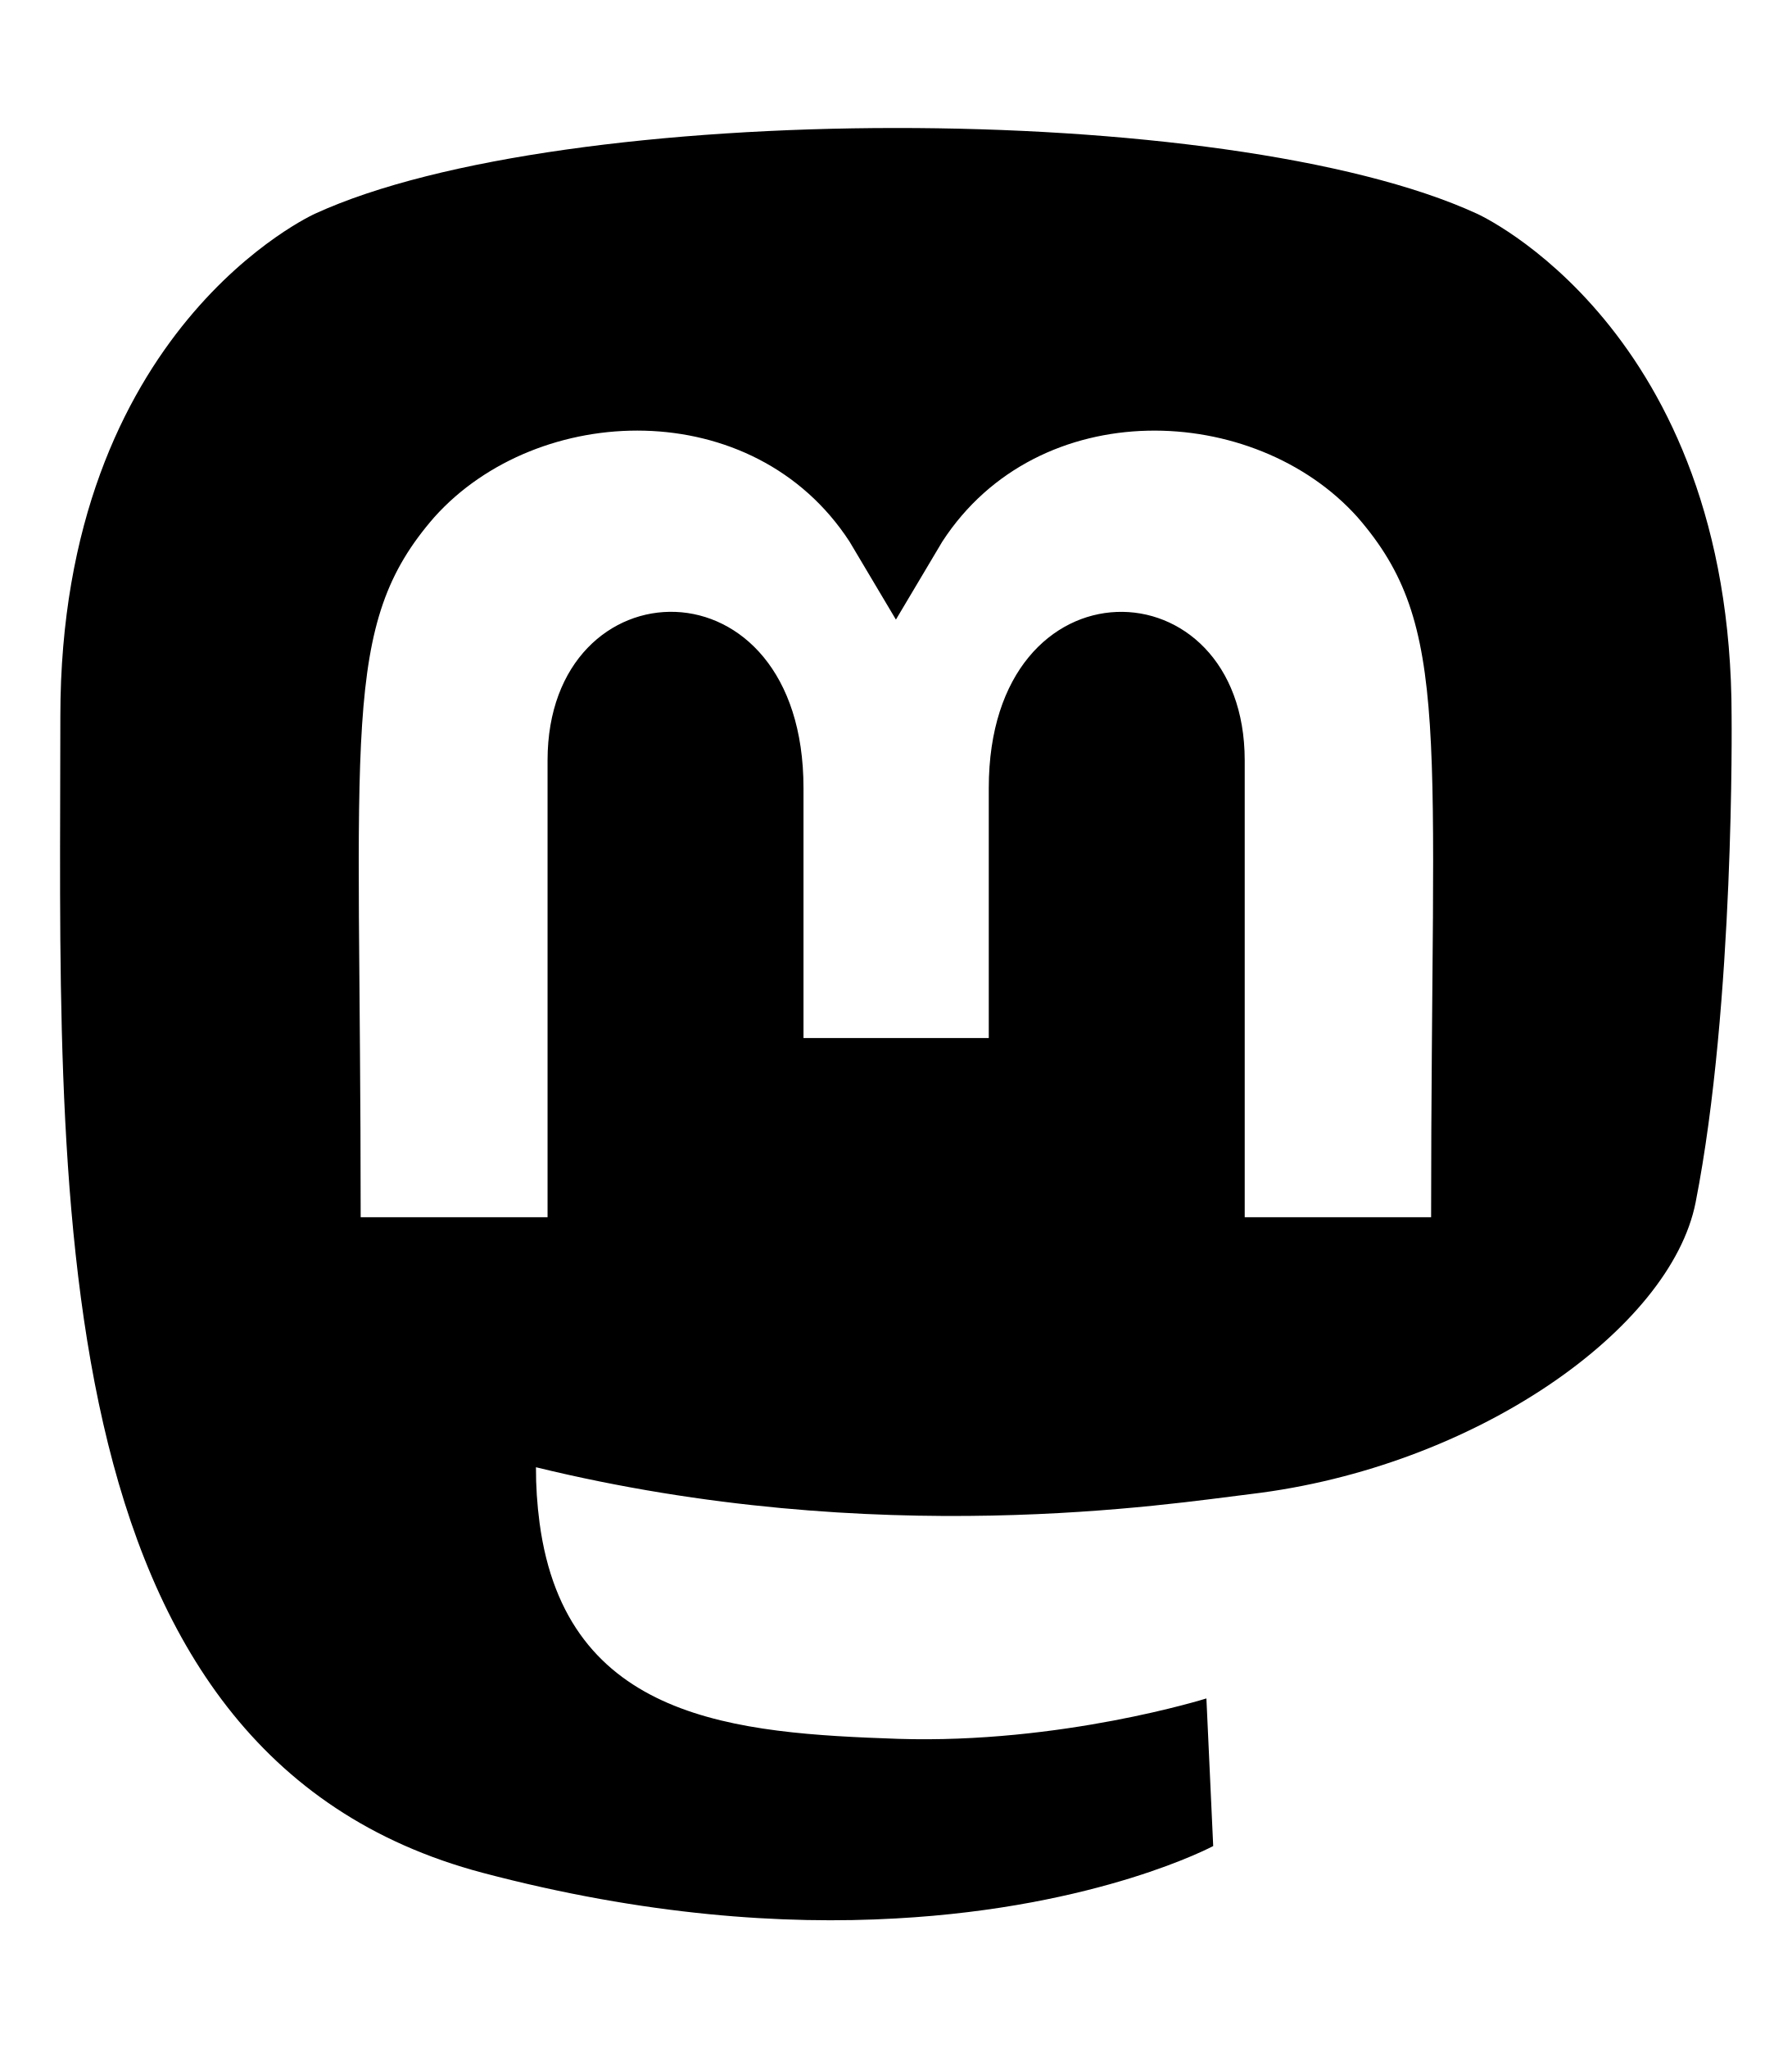
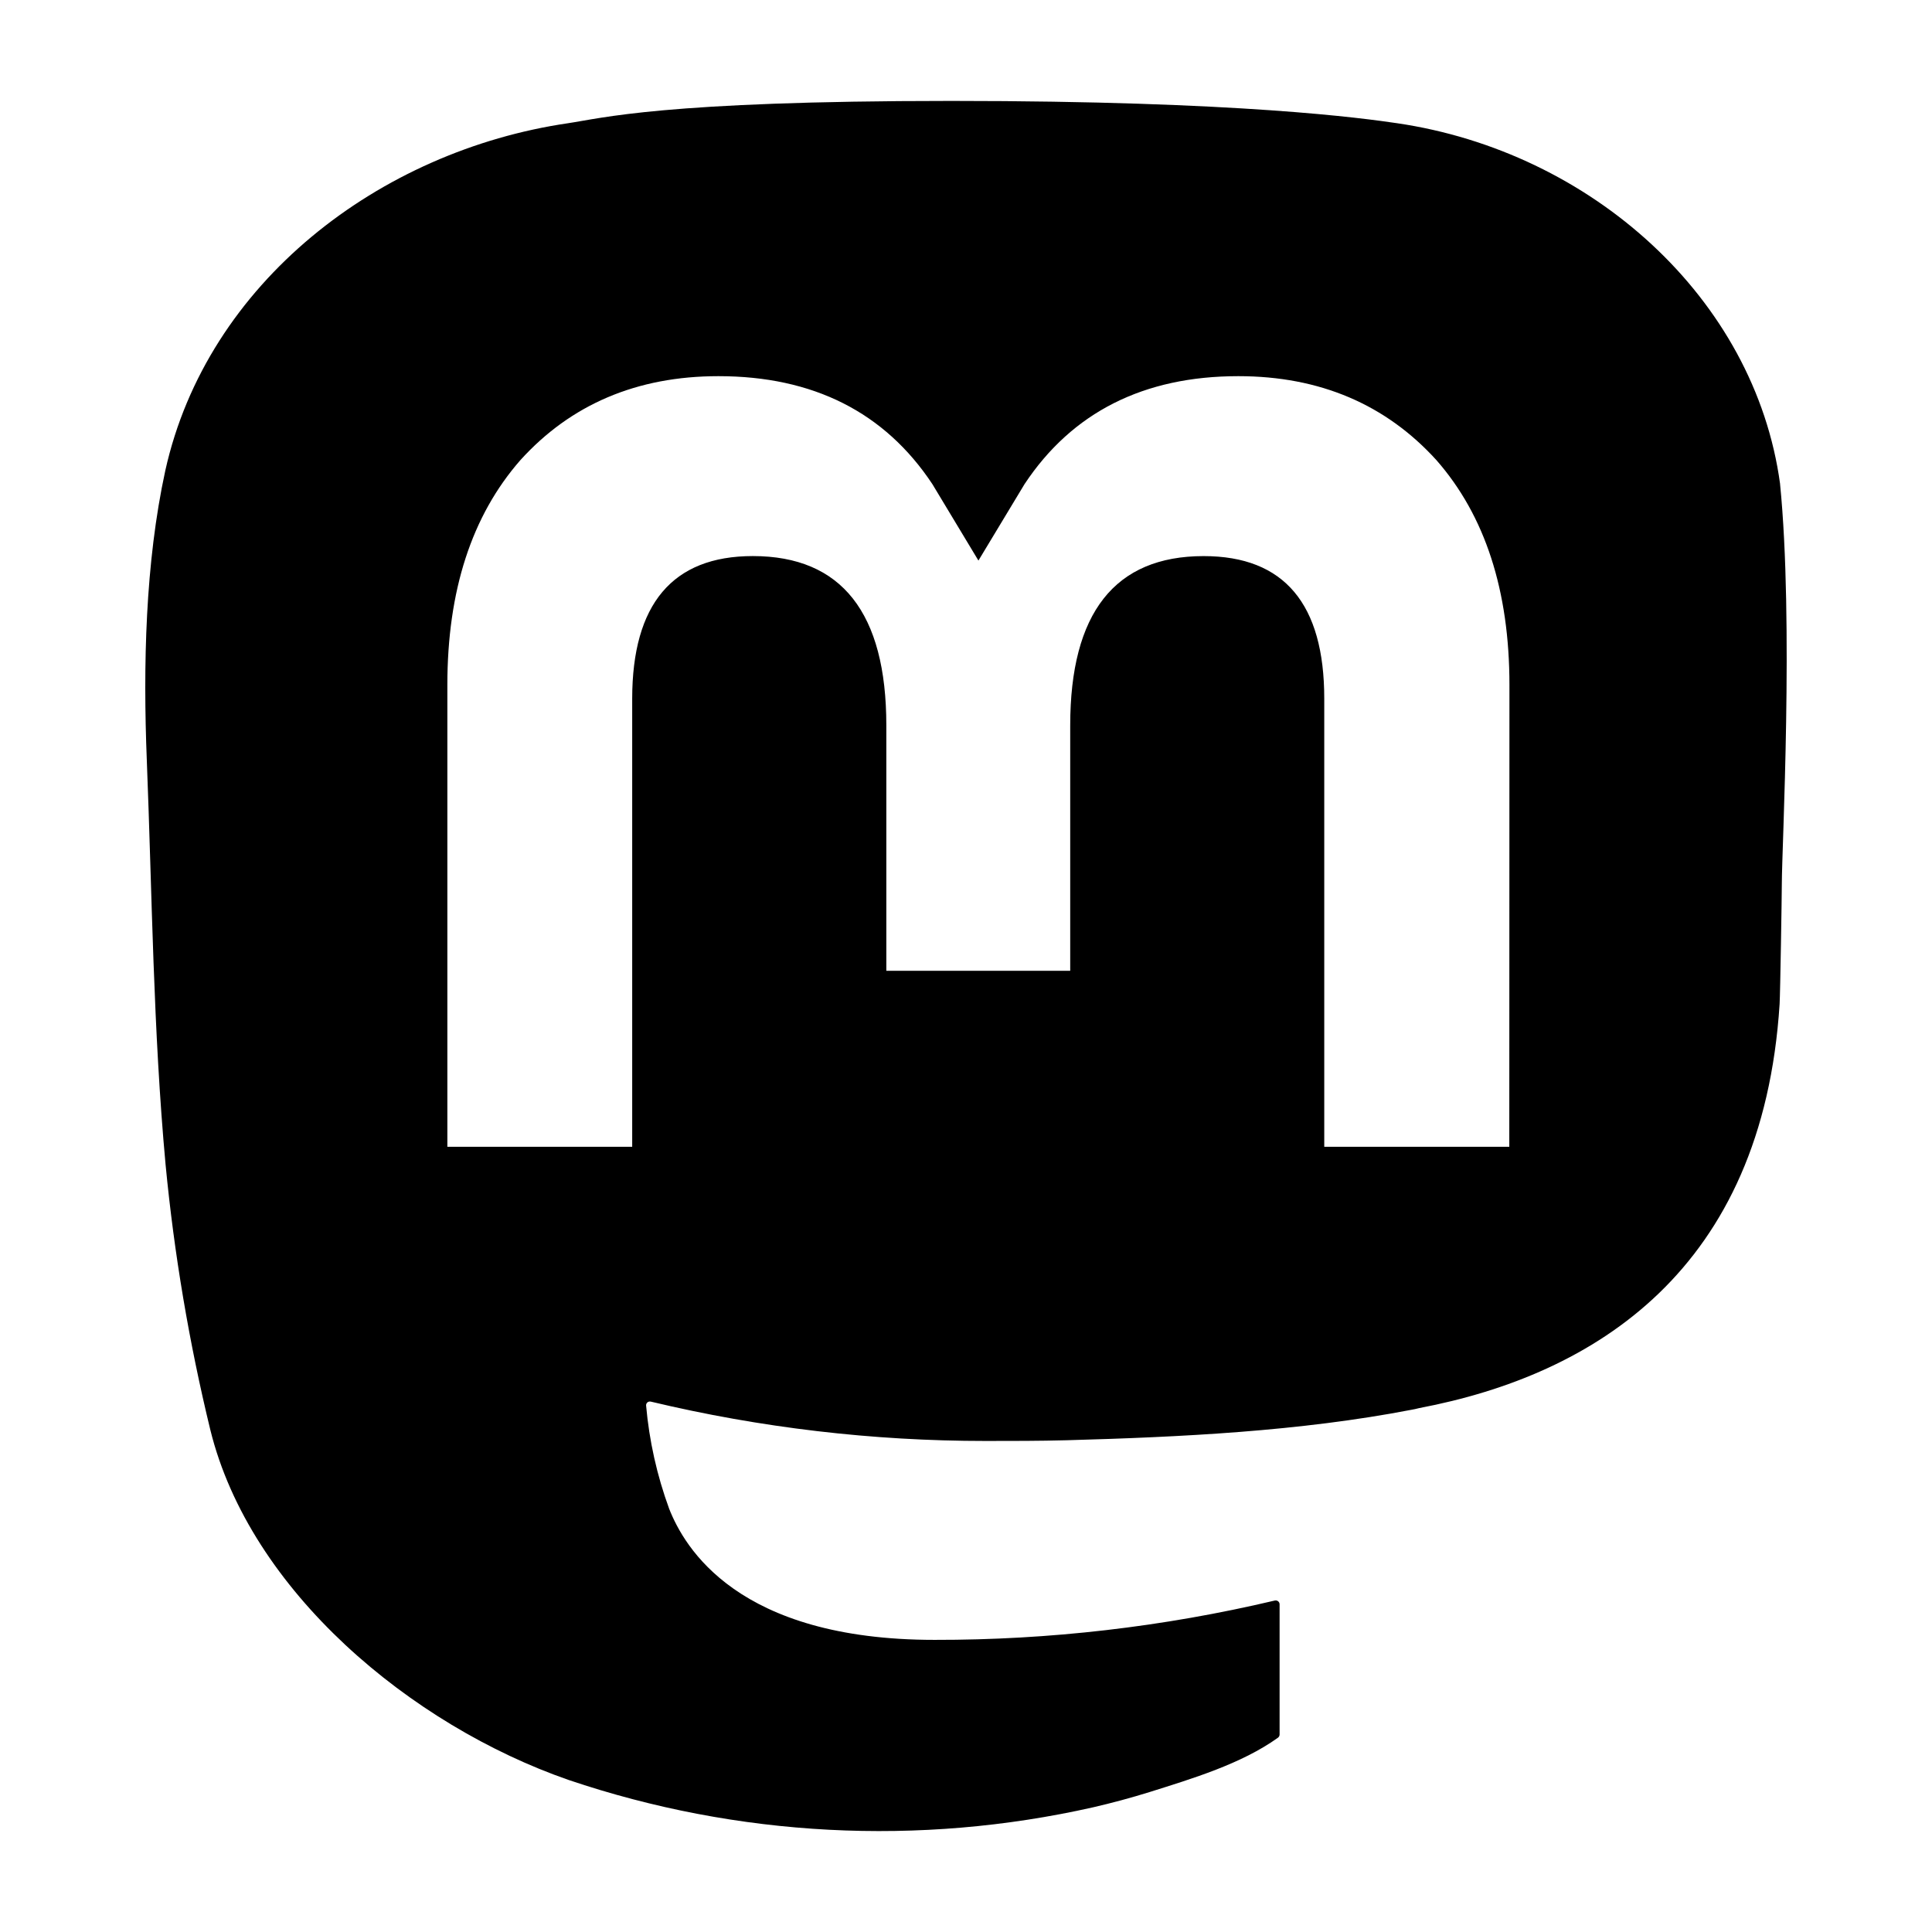
- <svg xmlns="http://www.w3.org/2000/svg" viewBox="0 0 448 512">
-   <path d="M433 179.11c0-97.2-63.71-125.7-63.71-125.7-62.52-28.7-228.56-28.4-290.48 0 0 0-63.72 28.5-63.72 125.7 0 115.7-6.6 259.4 105.63 289.1 40.51 10.7 75.32 13 103.33 11.4 50.81-2.8 79.32-18.1 79.32-18.1l-1.7-36.9s-36.31 11.4-77.12 10.1c-40.41-1.4-83-4.4-89.63-54a102.54 102.54 0 0 1-.9-13.9c85.63 20.9 158.65 9.1 178.75 6.7 56.12-6.7 105-41.3 111.23-72.9 9.8-49.8 9-121.5 9-121.5zm-75.12 125.2h-46.63v-114.2c0-49.7-64-51.6-64 6.9v62.5h-46.33V197c0-58.5-64-56.6-64-6.9v114.2H90.19c0-122.1-5.2-147.9 18.41-175 25.9-28.9 79.82-30.8 103.83 6.1l11.6 19.5 11.6-19.5c24.11-37.1 78.12-34.8 103.83-6.1 23.71 27.3 18.4 53 18.4 175z" />
+ <svg xmlns="http://www.w3.org/2000/svg" style="enable-background:new 0 0 67 67;" version="1.1" viewBox="0 0 67 67" xml:space="preserve">
+   <path d="M 61.732,16.783 C 60.855,10.337 55.175,5.256 48.442,4.272 47.306,4.105 43.001,3.5 33.031,3.5 h -0.074 C 22.983,3.5 20.843,4.105 19.707,4.272 13.162,5.229 7.184,9.794 5.733,16.317 c -0.698,3.212 -0.772,6.774 -0.642,10.041 0.185,4.685 0.221,9.362 0.651,14.028 0.297,3.099 0.816,6.174 1.552,9.201 1.379,5.59 6.959,10.243 12.427,12.141 5.854,1.979 12.15,2.308 18.182,0.949 0.664,-0.153 1.32,-0.33 1.969,-0.532 1.464,-0.461 3.182,-0.976 4.445,-1.882 0.017,-0.013 0.032,-0.029 0.042,-0.048 0.01,-0.019 0.016,-0.04 0.016,-0.061 v -4.521 c -3.08e-4,-0.02 -0.005,-0.04 -0.014,-0.057 -0.009,-0.018 -0.022,-0.034 -0.038,-0.046 -0.016,-0.012 -0.034,-0.021 -0.054,-0.025 -0.02,-0.004 -0.04,-0.004 -0.06,2.3e-4 -3.865,0.913 -7.825,1.371 -11.799,1.364 -6.838,0 -8.677,-3.21 -9.204,-4.546 -0.423,-1.155 -0.692,-2.359 -0.8,-3.583 -0.001,-0.021 0.003,-0.041 0.011,-0.06 0.008,-0.019 0.021,-0.035 0.037,-0.048 0.016,-0.013 0.035,-0.022 0.055,-0.026 0.02,-0.004 0.041,-0.004 0.062,0.001 3.8,0.907 7.696,1.365 11.606,1.364 0.94,0 1.878,0 2.818,-0.025 3.932,-0.109 8.076,-0.308 11.945,-1.055 0.097,-0.019 0.193,-0.035 0.276,-0.06 6.102,-1.159 11.909,-4.797 12.499,-14.009 0.022,-0.363 0.077,-3.799 0.077,-4.175 0.003,-1.279 0.416,-9.073 -0.061,-13.862 z m -9.391,22.986 H 45.924 V 24.226 c 0,-3.272 -1.379,-4.941 -4.183,-4.941 -3.083,0 -4.627,1.974 -4.627,5.874 v 8.508 H 30.737 V 25.158 c 0,-3.9 -1.547,-5.874 -4.63,-5.874 -2.788,0 -4.18,1.669 -4.183,4.941 V 39.77 H 15.514 V 23.754 c 0,-3.272 0.845,-5.872 2.534,-7.799 1.743,-1.923 4.028,-2.91 6.866,-2.91 3.284,0 5.766,1.249 7.42,3.744 l 1.597,2.651 1.599,-2.651 c 1.654,-2.495 4.136,-3.744 7.414,-3.744 2.835,0 5.12,0.987 6.868,2.91 1.689,1.925 2.534,4.525 2.534,7.799 z" style="fill-rule:evenodd;clip-rule:evenodd;" />
</svg>
